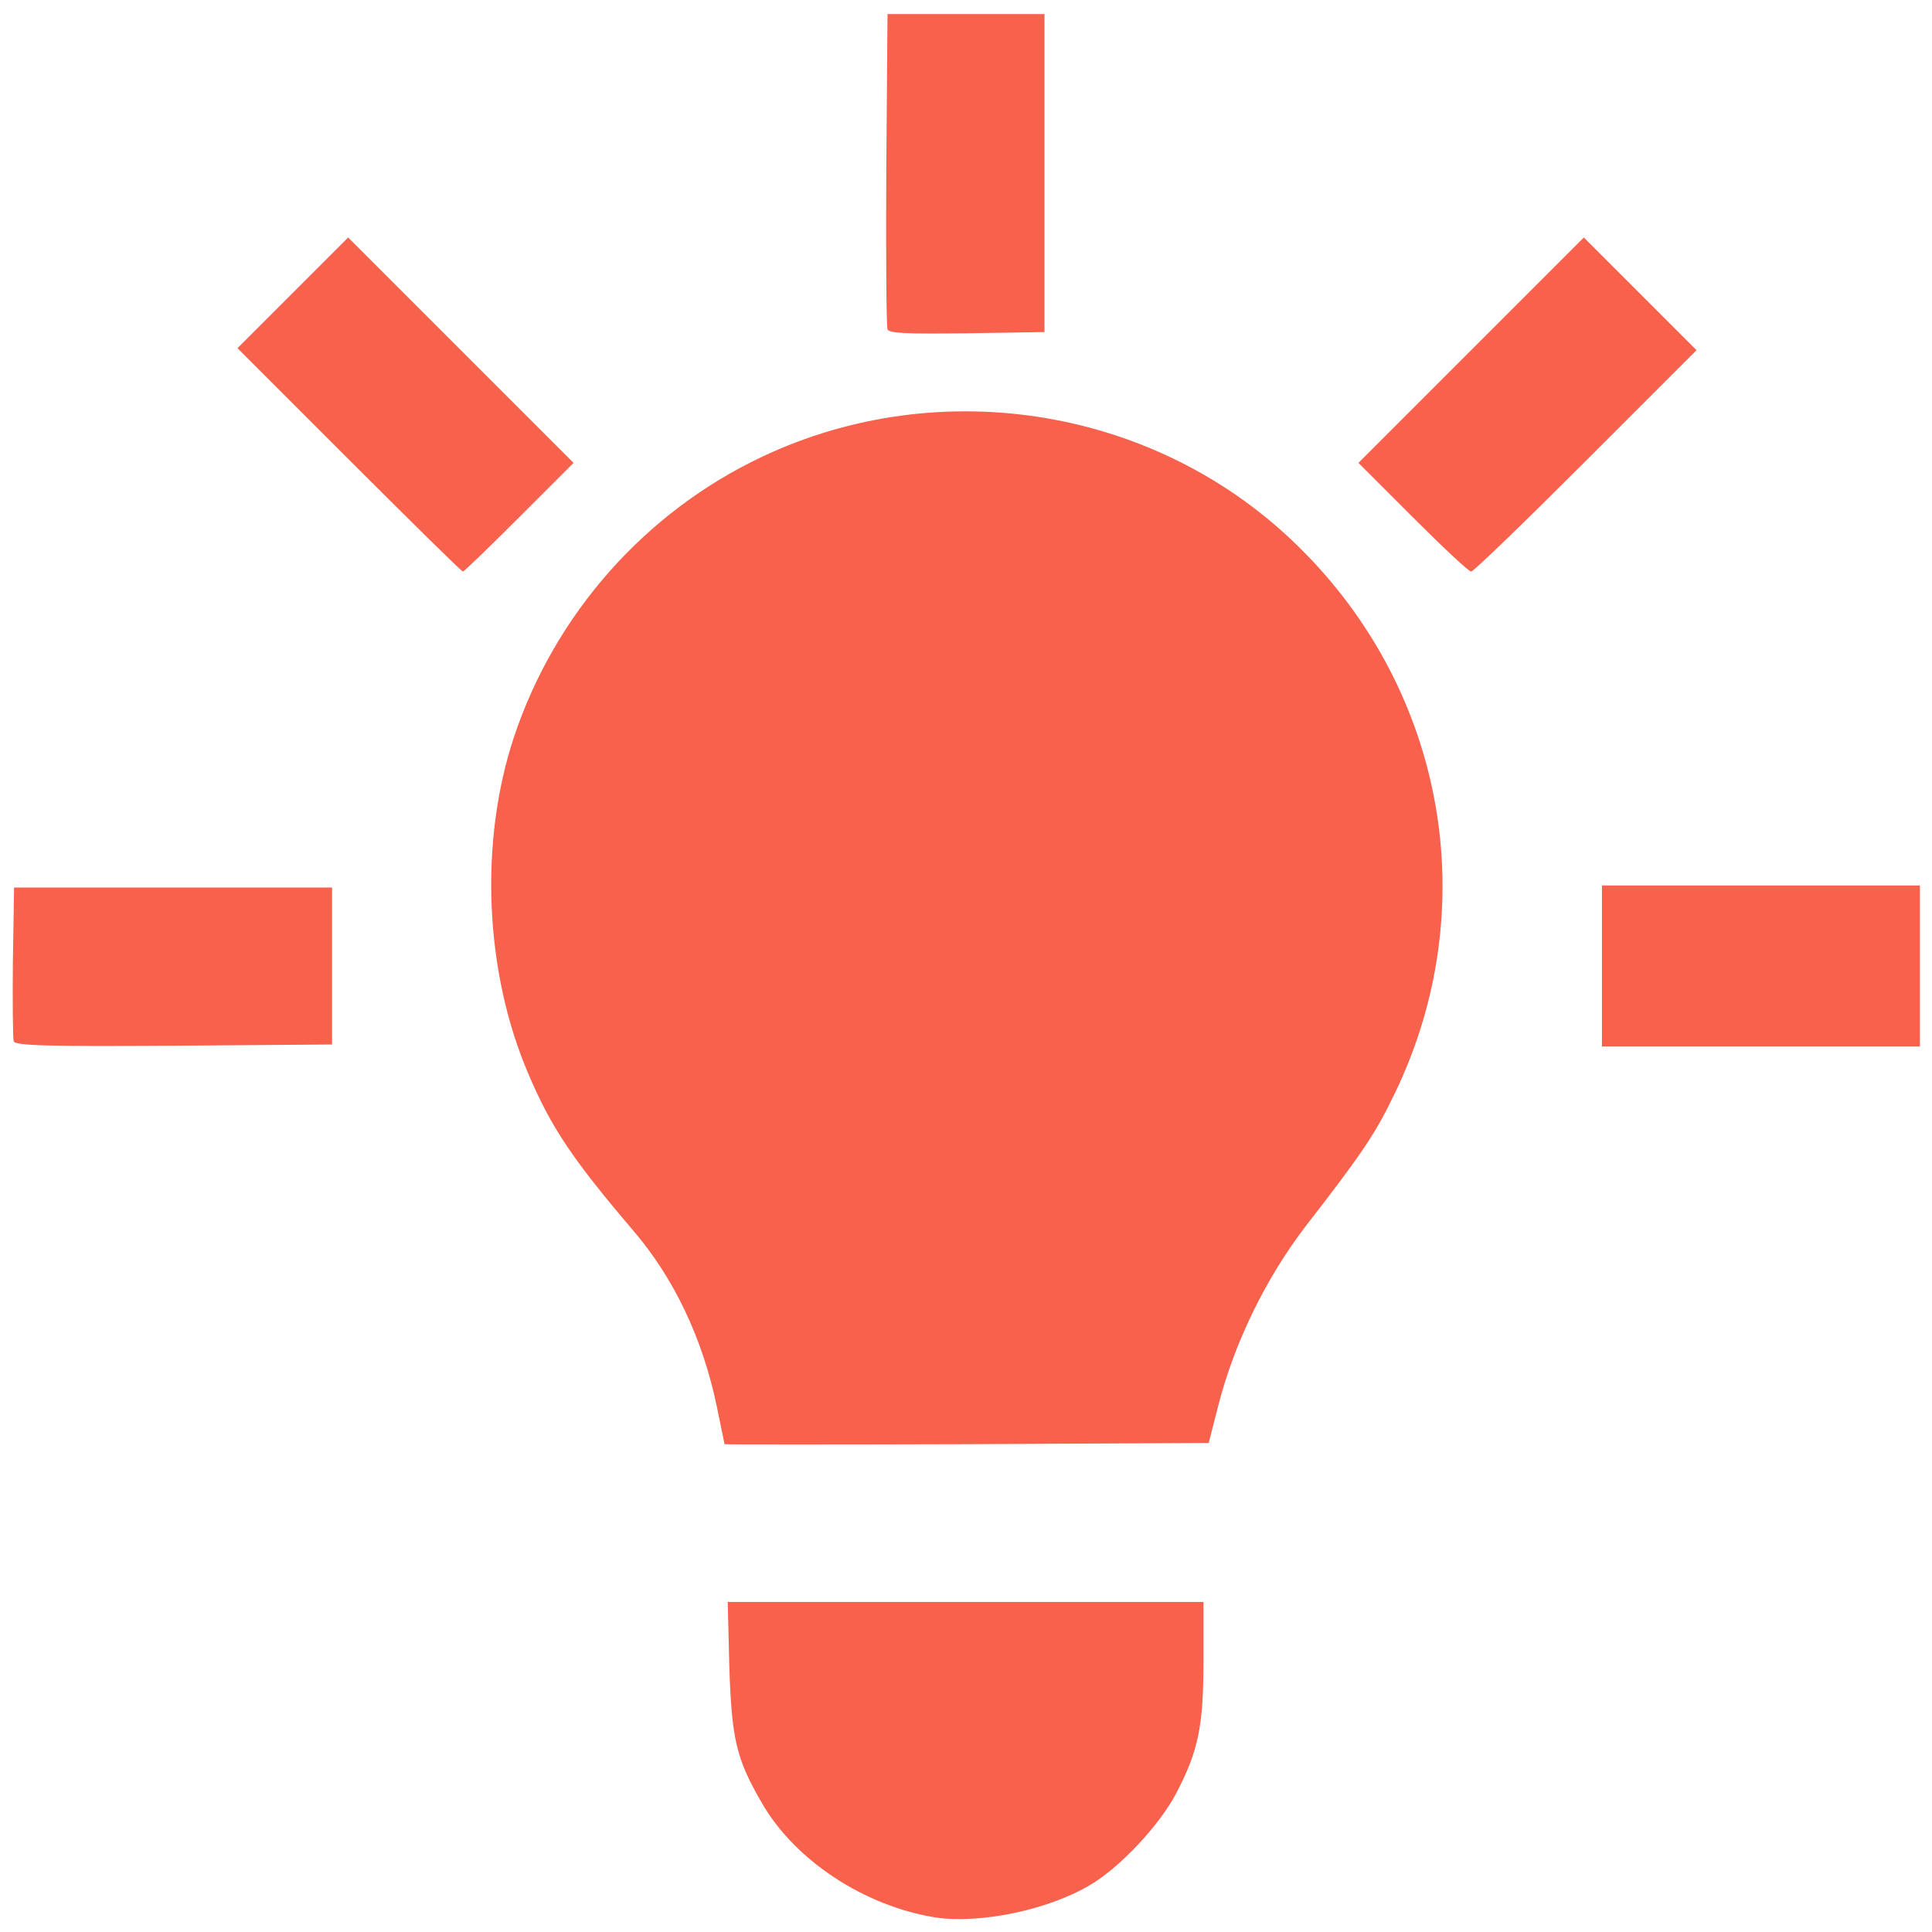
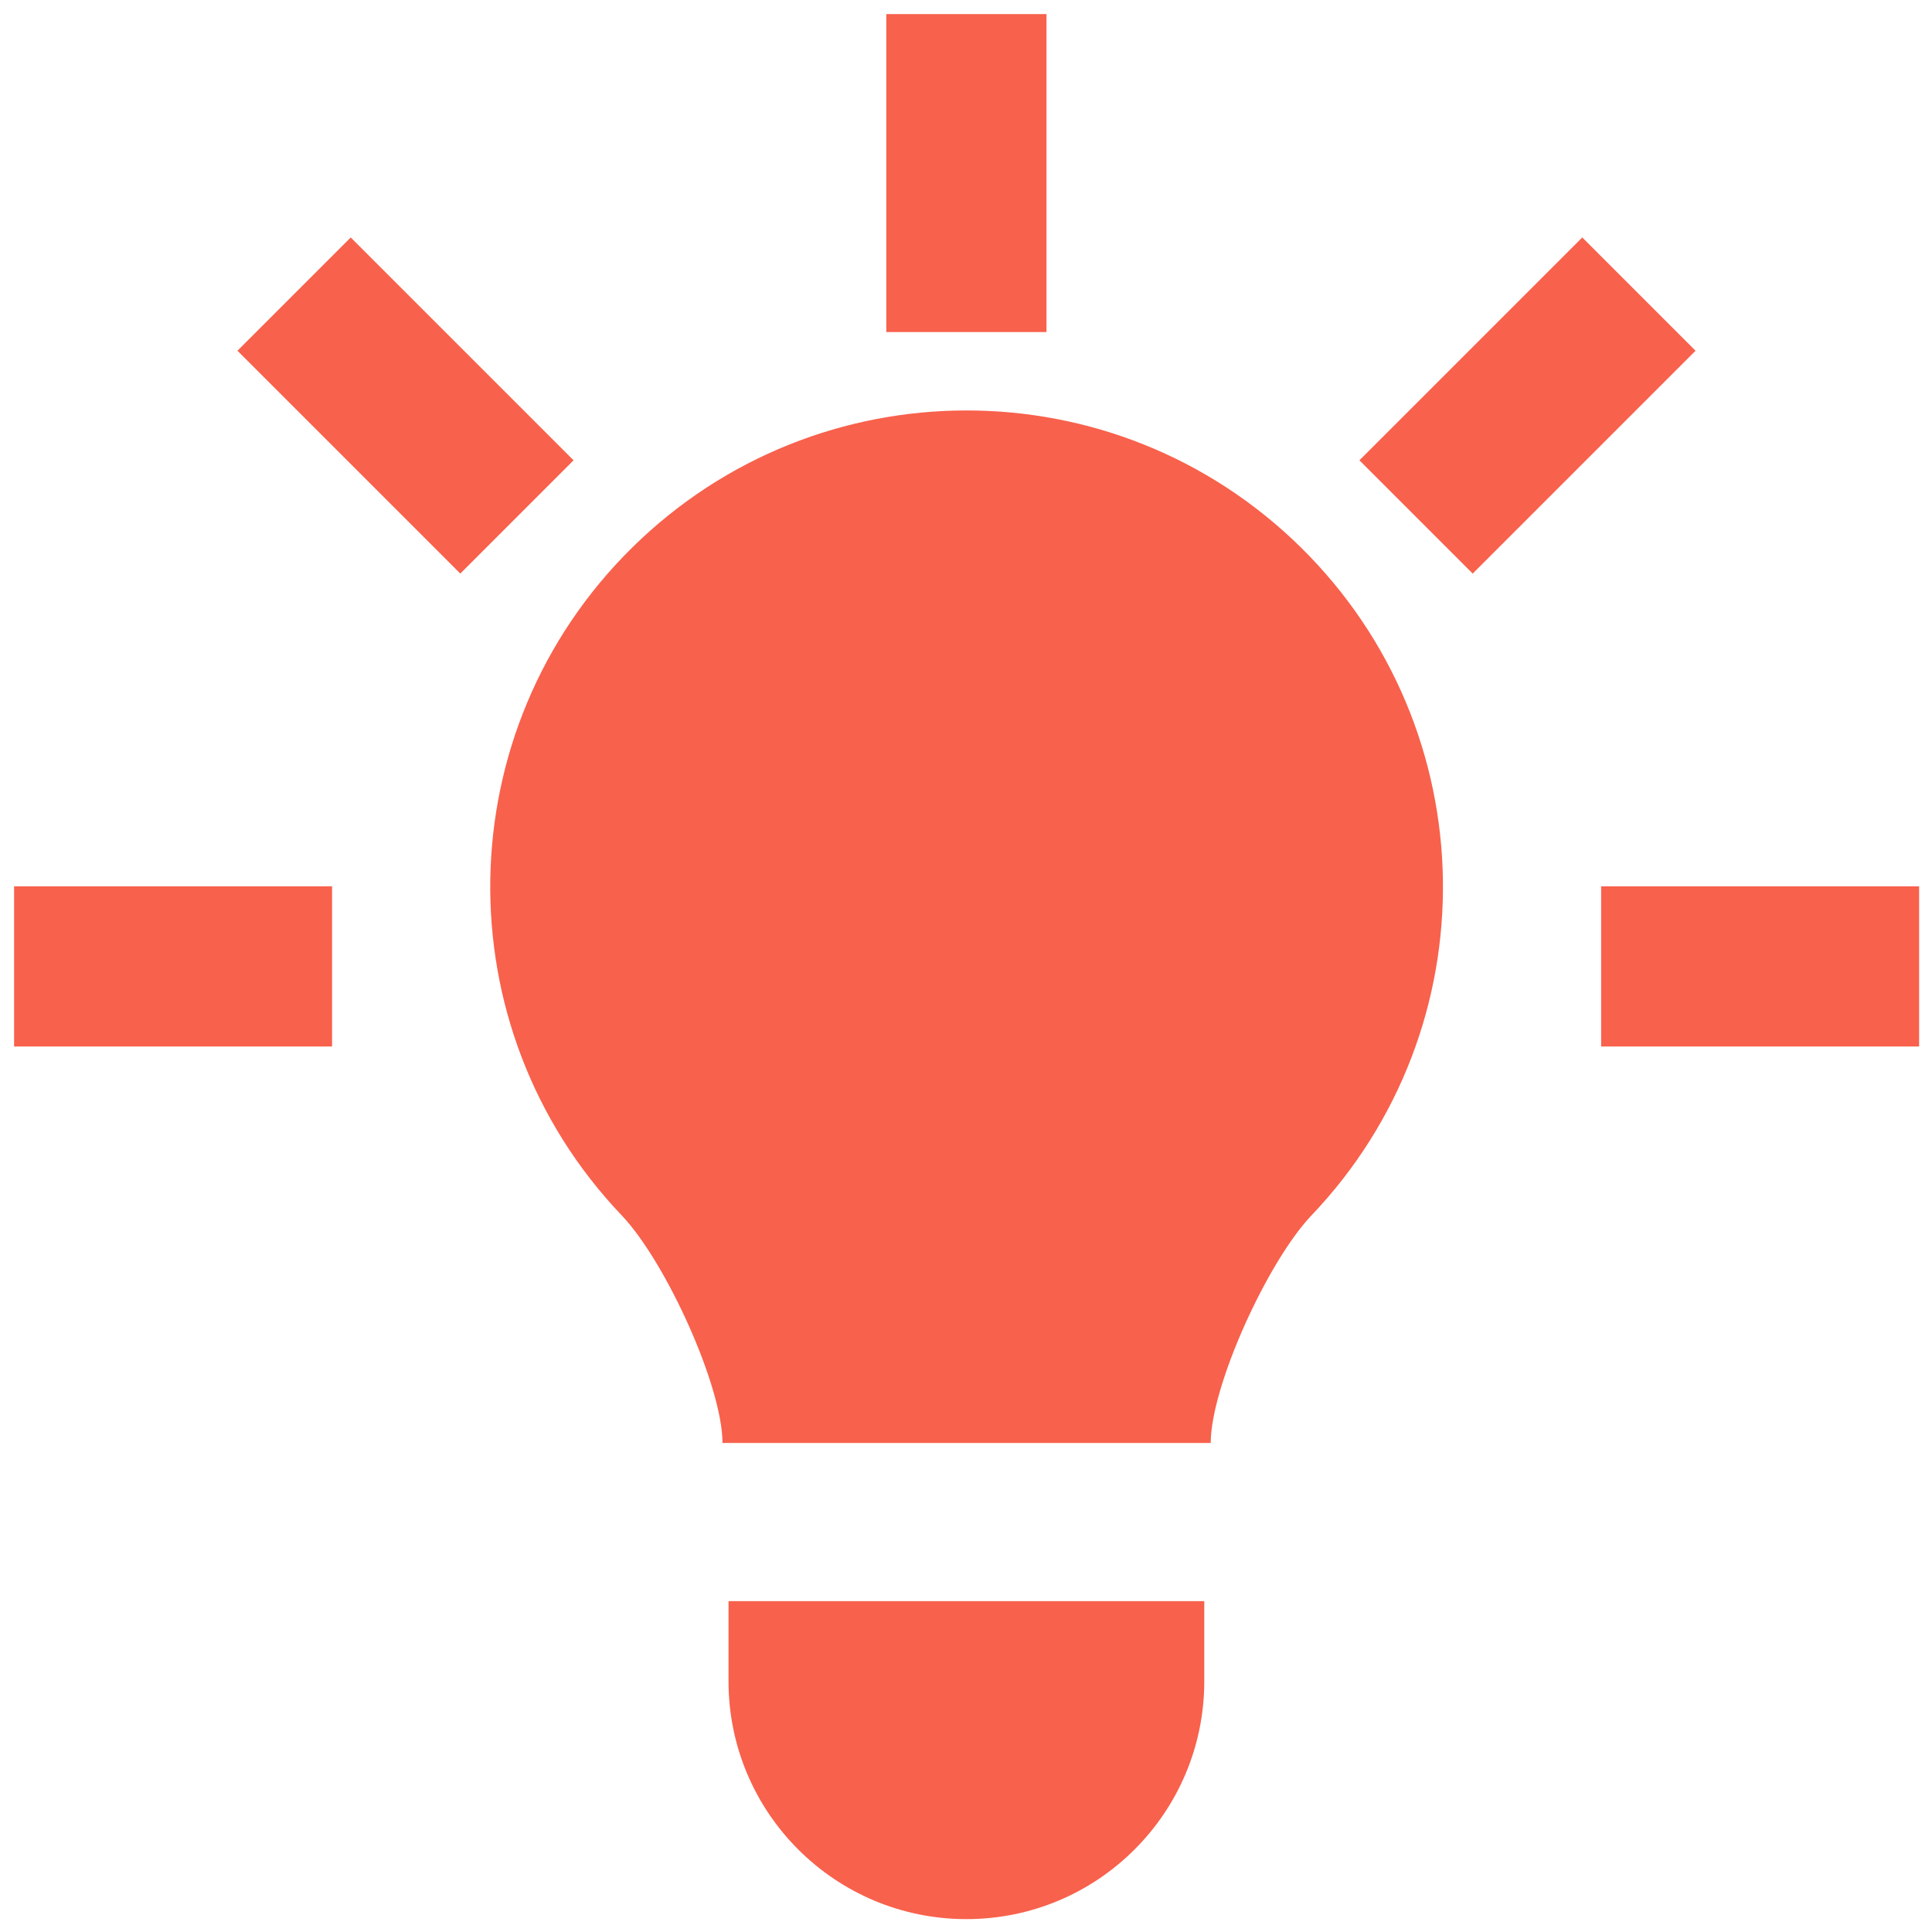
- <svg xmlns="http://www.w3.org/2000/svg" width="480" height="480" viewBox="0 0 480 480">
-   <path fill="#f8614c" d="M232.5 476.4C214.8 473.6 197.4 462.2 189.2 447.8C182.9 436.9 181.8 432.1 181.2 414.2L180.8 398.0L239.9 398.0L299.0 398.0L299.0 412.3C299.0 428.8 297.8 434.8 292.3 445.4C288.1 453.5 278.1 464.1 270.7 468.4C260.2 474.6 243.4 478.0 232.5 476.4ZM180.0 358.8C180.0 358.6 179.1 354.4 178.1 349.5C174.6 332.6 167.5 317.6 157.3 305.7C142.3 288.1 137.0 280.2 131.4 267.1C120.4 241.7 119.0 209.3 127.7 183.1C137.9 152.5 160.3 127.2 189.3 113.5C233.9 92.4 287.7 101.4 322.6 135.8C359.2 171.7 368.7 225.6 346.6 271.5C341.8 281.5 338.7 286.2 324.5 304.5C314.5 317.5 306.6 333.7 302.6 349.5L300.3 358.5L240.2 358.8C207.1 358.9 180.0 358.9 180.0 358.8ZM3.4 258.7C3.2 258.0 3.1 249.1 3.2 239.0L3.5 220.5L43.0 220.5L82.5 220.5L82.5 240.0L82.5 259.5L43.2 259.8C11.8 260.0 3.8 259.8 3.4 258.7ZM398.0 240.0L398.0 220.0L437.5 220.0L477.0 220.0L477.0 240.0L477.0 260.0L437.5 260.0L398.0 260.0L398.0 240.0ZM86.7 114.2L59.0 86.5L72.8 72.7L86.5 59.0L114.5 87.0L142.5 115.0L129.0 128.5C121.6 135.9 115.3 142.0 115.0 142.0C114.7 142.0 102.0 129.5 86.7 114.2ZM351.0 128.5L337.5 115.0L365.5 87.0L393.5 59.0L407.5 73.0L421.5 87.0L394.0 114.5C378.9 129.6 366.1 142.0 365.5 142.0C364.9 142.0 358.4 135.9 351.0 128.5ZM220.5 81.8C220.2 81.1 220.1 63.2 220.2 42.0L220.5 3.5L240.0 3.5L259.5 3.5L259.5 43.0L259.5 82.5L240.2 82.8C225.3 83.0 220.8 82.8 220.5 81.8Z" />
+ <svg xmlns="http://www.w3.org/2000/svg" width="480" height="480" viewBox="0 0 480 480" fill="#f8614c">
+   <path d="M154.5 302A118.35 118.35 0 1 1 325.8 302C314.8 313.6 300.8 344.5 300.8 358.5H179.5C179.5 344.5 165.5 313.6 154.5 302ZM181 397.8H299.2V417.7A59.1 59.1 0 0 1 181 417.7Z" />
+   <rect x="220.2" y="3.5" width="39.8" height="79" />
+   <rect x="3.5" y="220.2" width="79" height="39.8" />
+   <rect x="397.8" y="220.2" width="79" height="39.8" />
+   <rect x="-39.15" y="-19.9" width="78.3" height="39.8" transform="translate(100.75 100.75) rotate(45)" />
+   <rect x="-39.15" y="-19.9" width="78.3" height="39.8" transform="translate(379.5 100.75) rotate(-45)" />
</svg>
